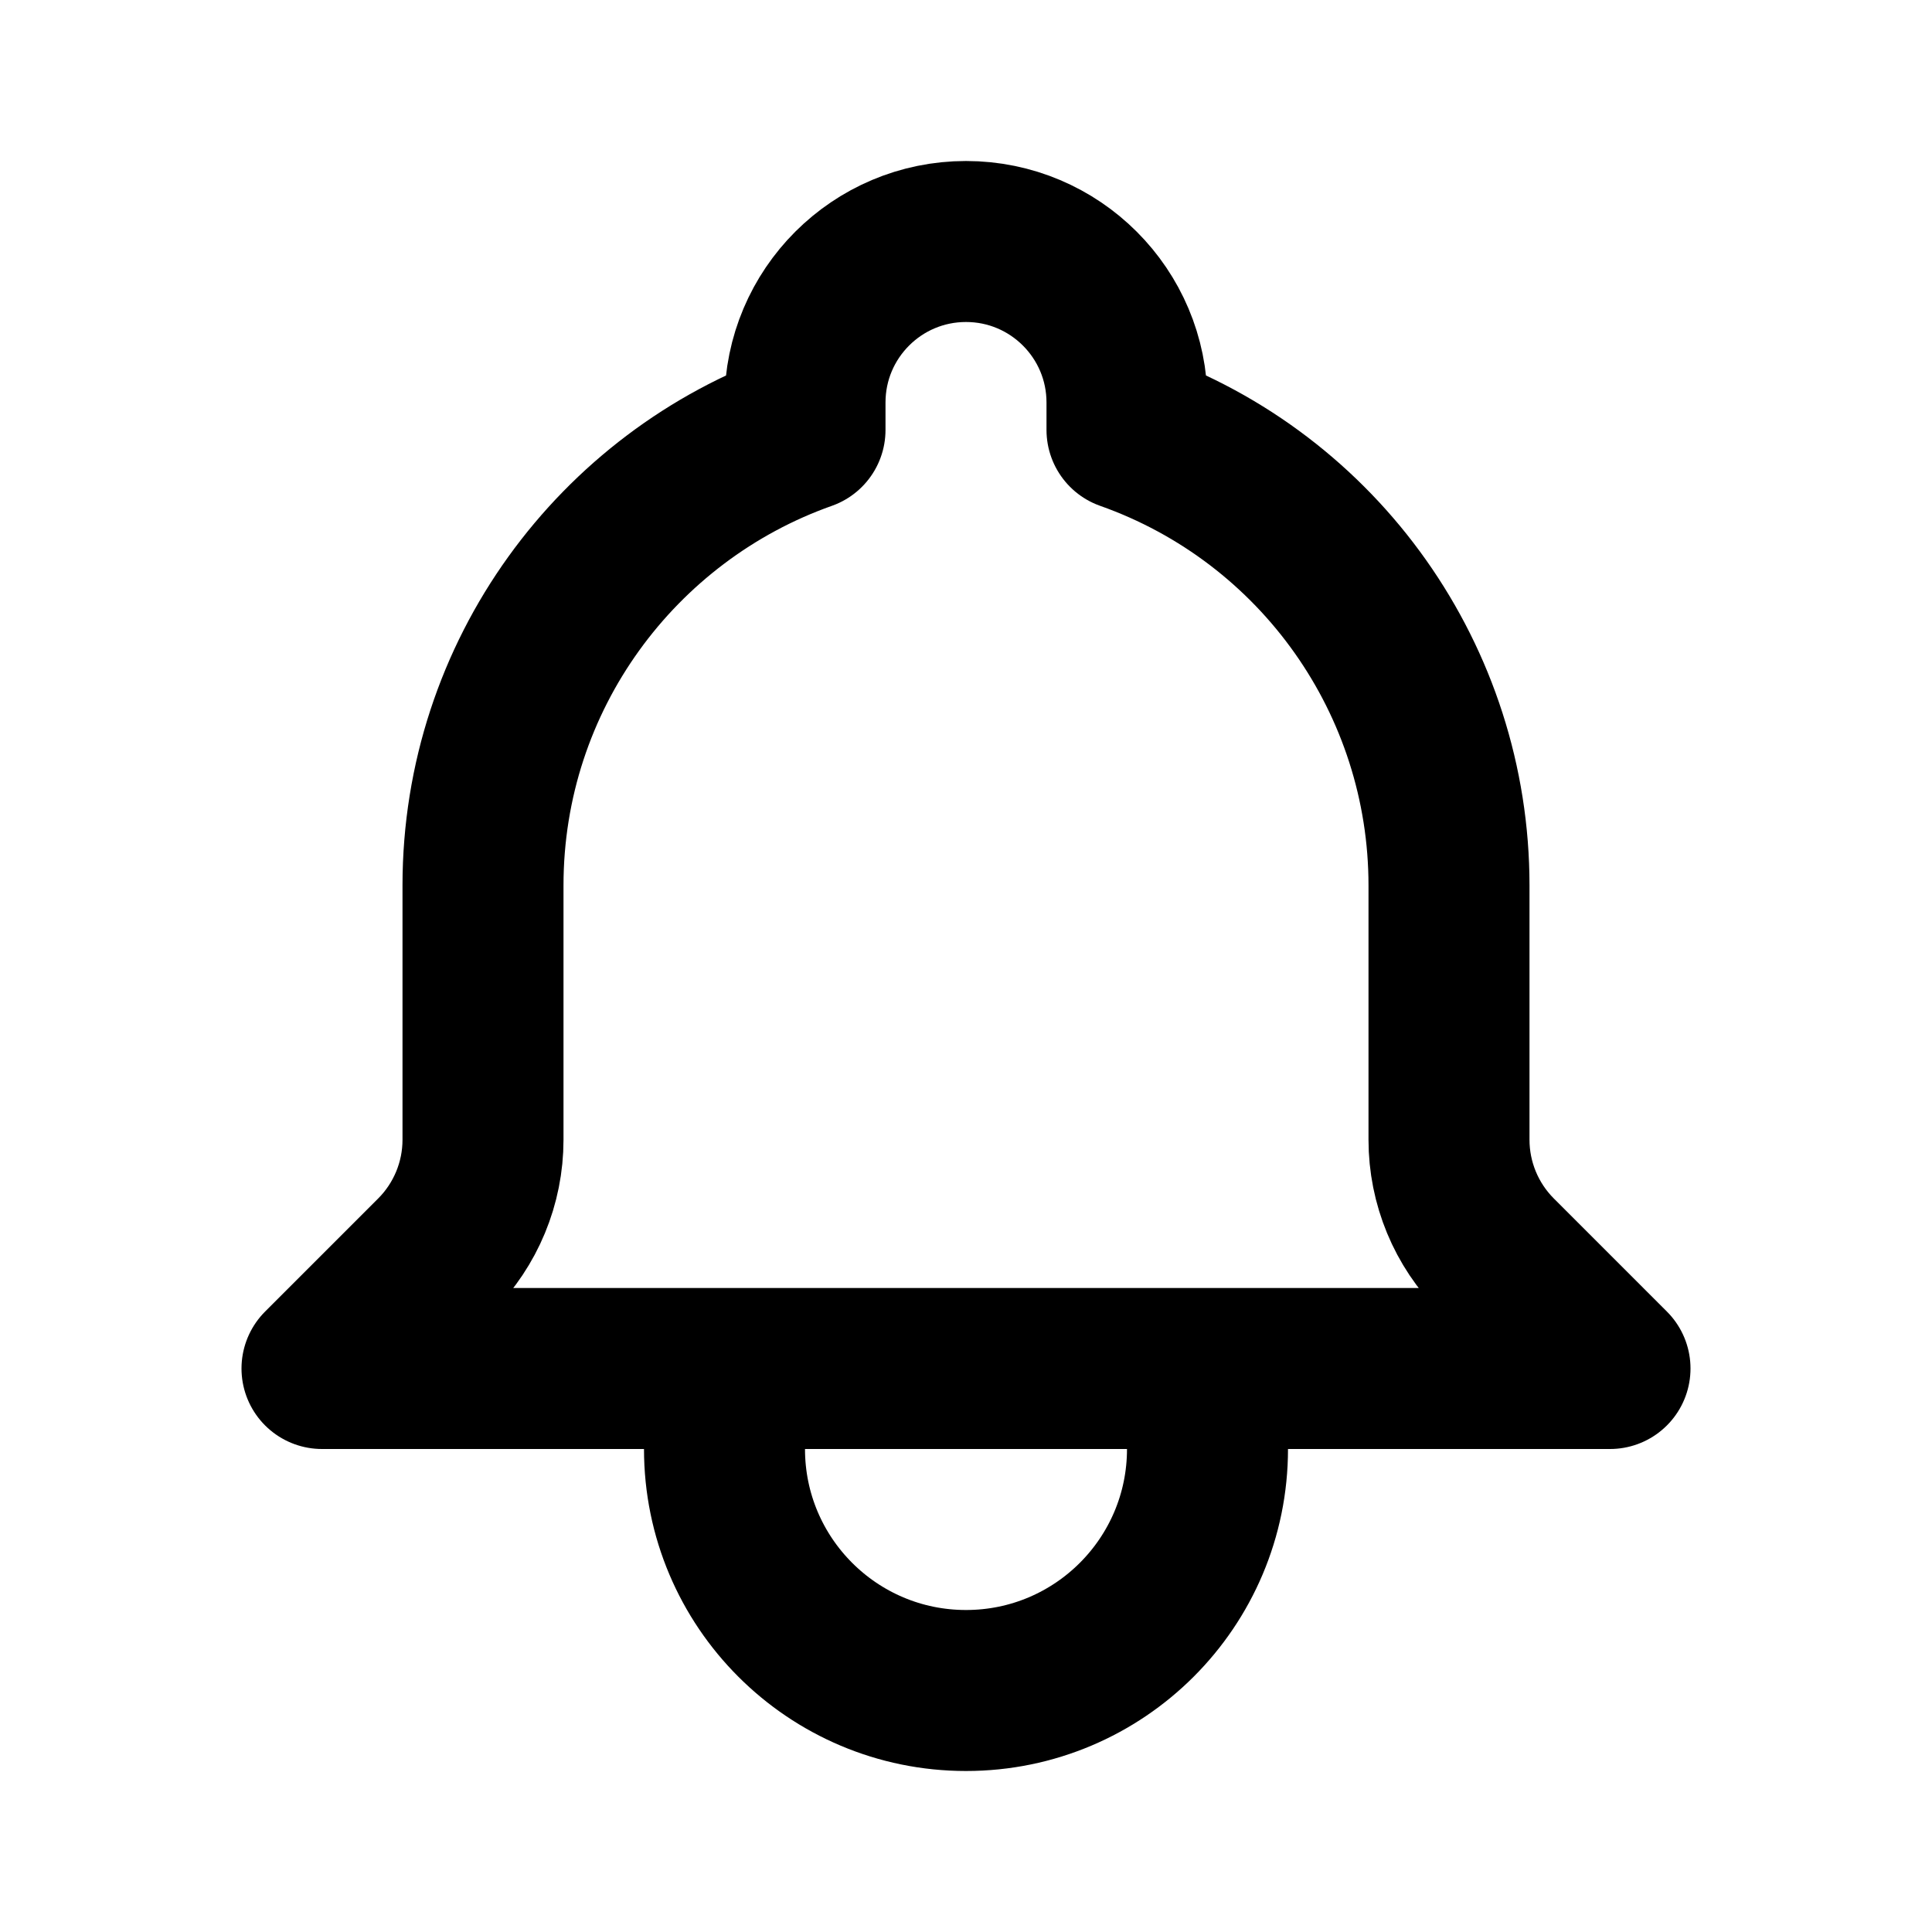
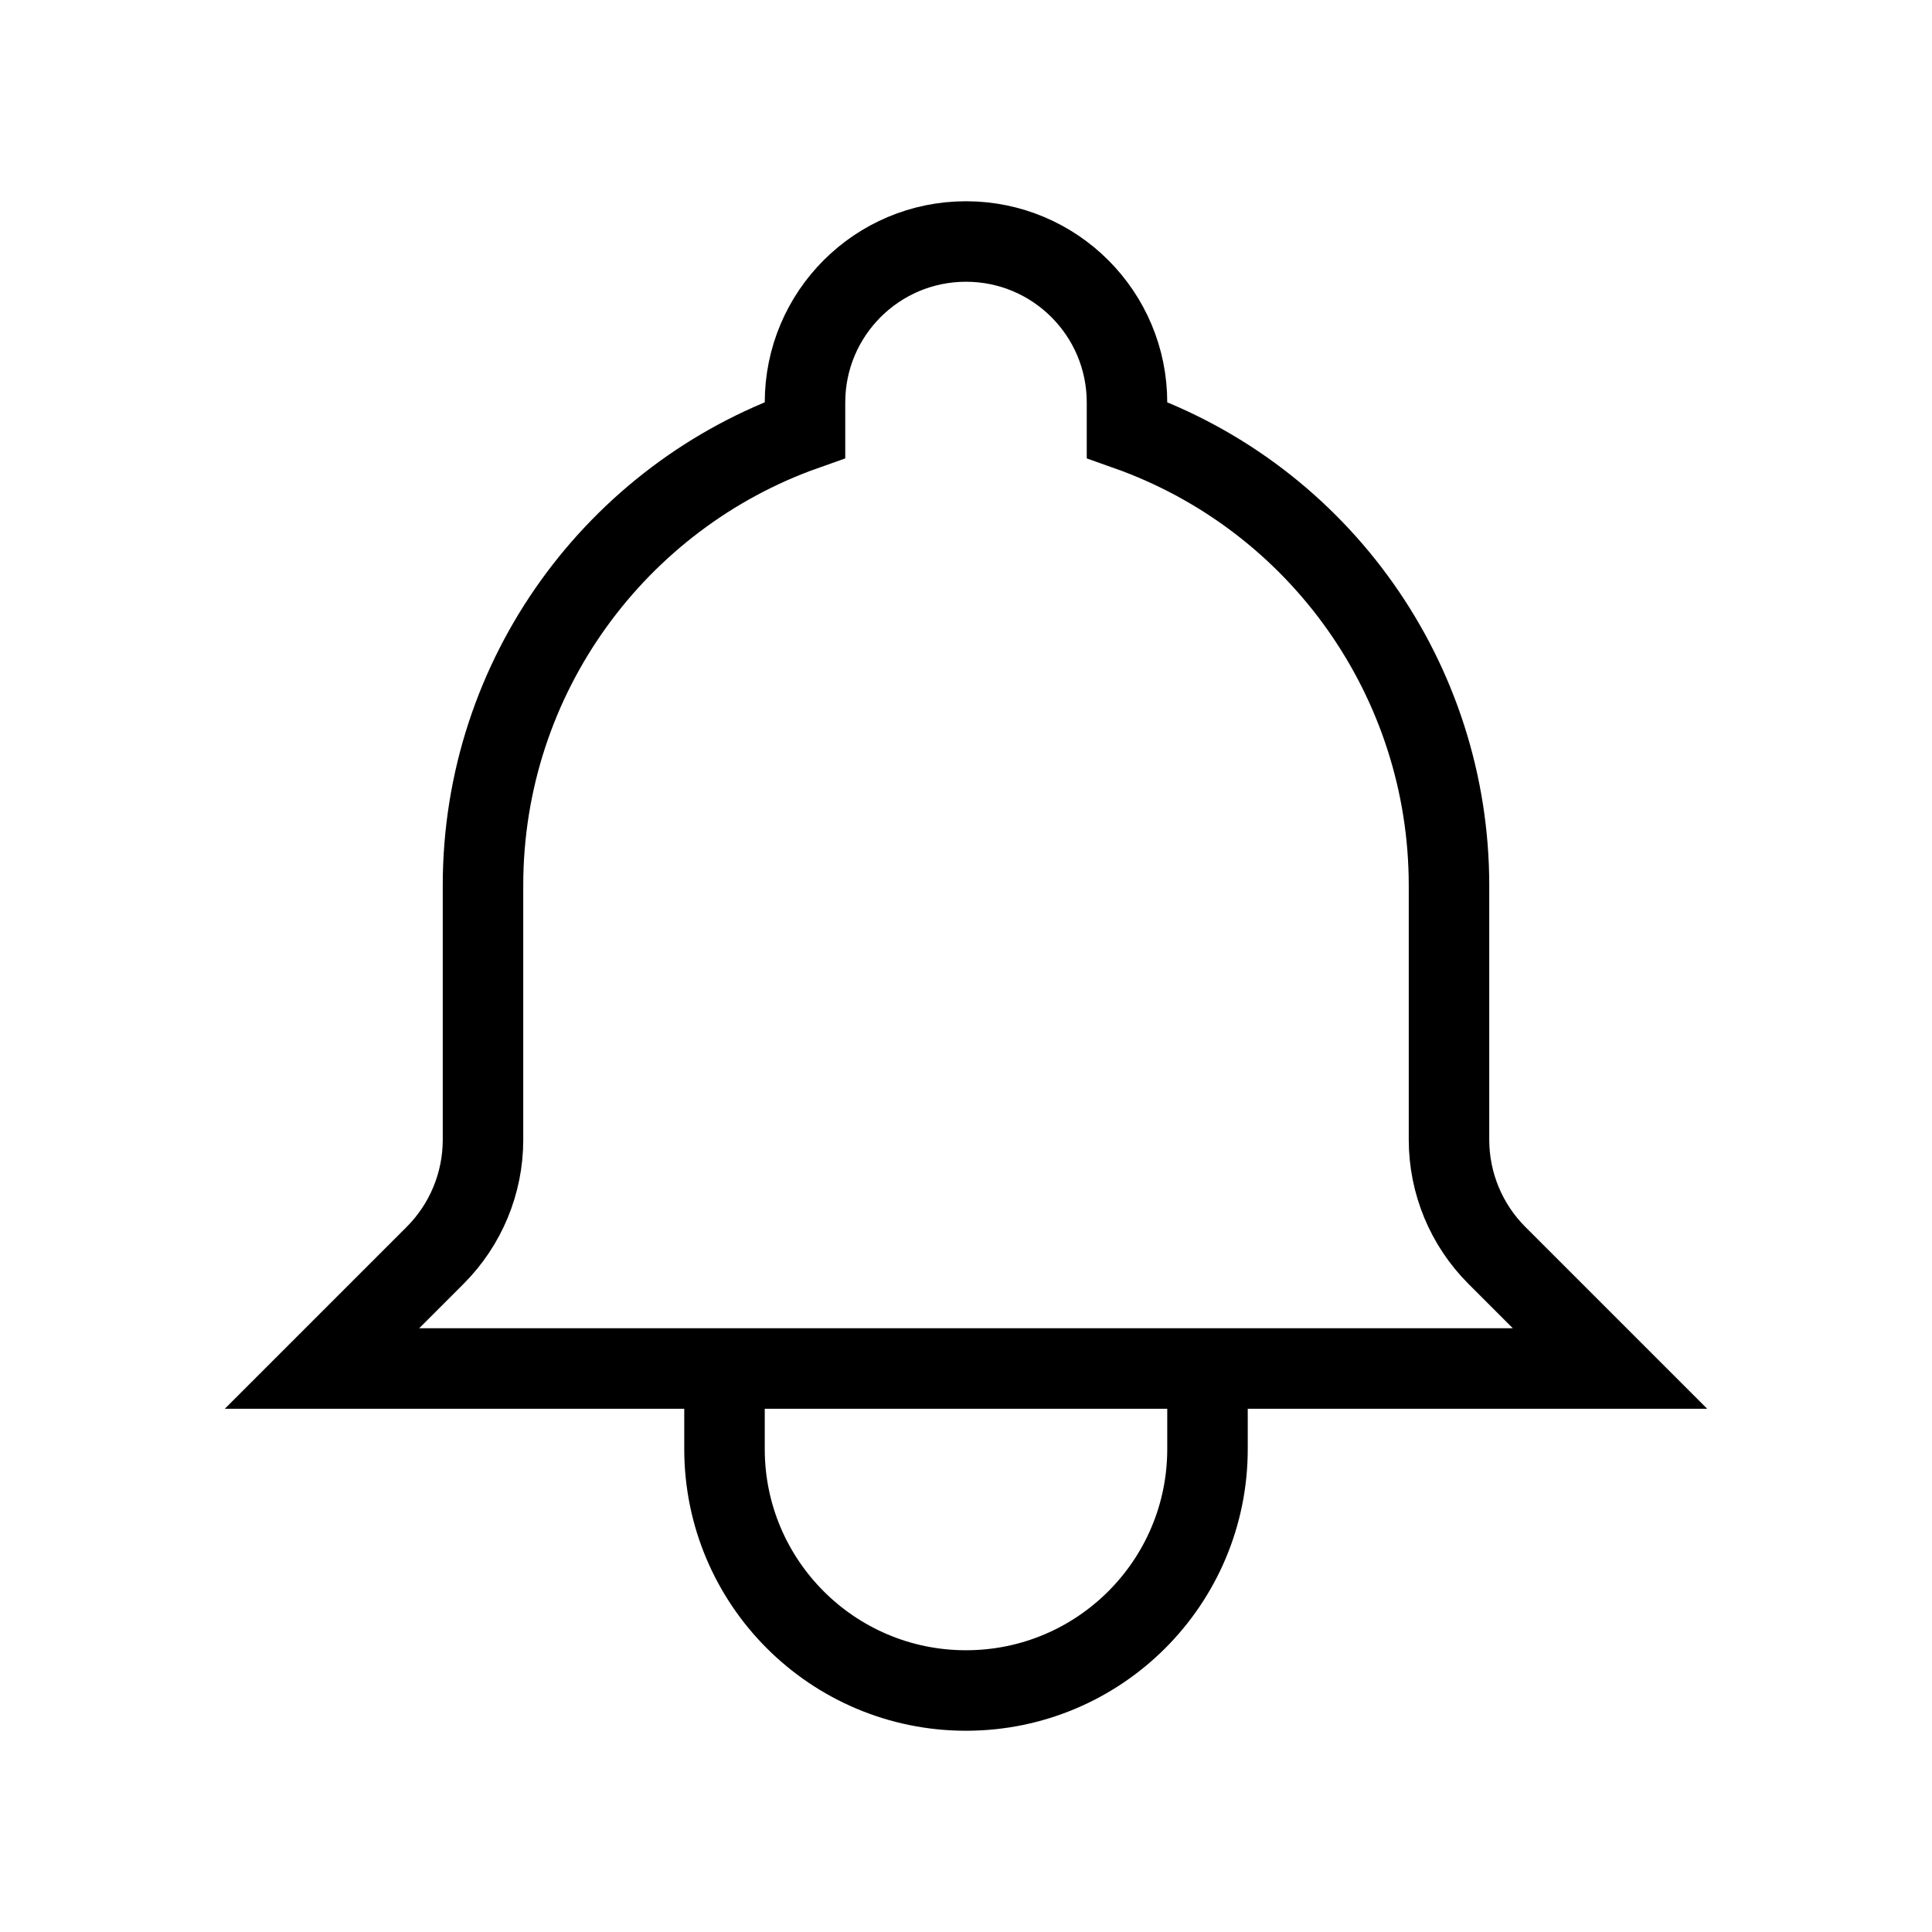
- <svg fill="none" stroke="currentColor" viewBox="0 0 24 24" aria-hidden="true">
-   <path stroke-linecap="round" stroke-linejoin="round" stroke-width="2" d="M15 17h5l-1.405-1.405A2.032 2.032 0 0118 14.158V11a6.002 6.002 0 00-4-5.659V5a2 2 0 10-4 0v.341C7.67 6.165 6 8.388 6 11v3.159c0 .538-.214 1.055-.595 1.436L4 17h5m6 0v1a3 3 0 11-6 0v-1m6 0H9" />
+ <svg fill="none" stroke="currentColor" viewBox="0 0 24 24">
+   <path strokeLinecap="round" strokeLinejoin="round" strokeWidth="2" d="M15 17h5l-1.405-1.405A2.032 2.032 0 0118 14.158V11a6.002 6.002 0 00-4-5.659V5a2 2 0 10-4 0v.341C7.67 6.165 6 8.388 6 11v3.159c0 .538-.214 1.055-.595 1.436L4 17h5m6 0v1a3 3 0 11-6 0v-1m6 0H9" />
</svg>
